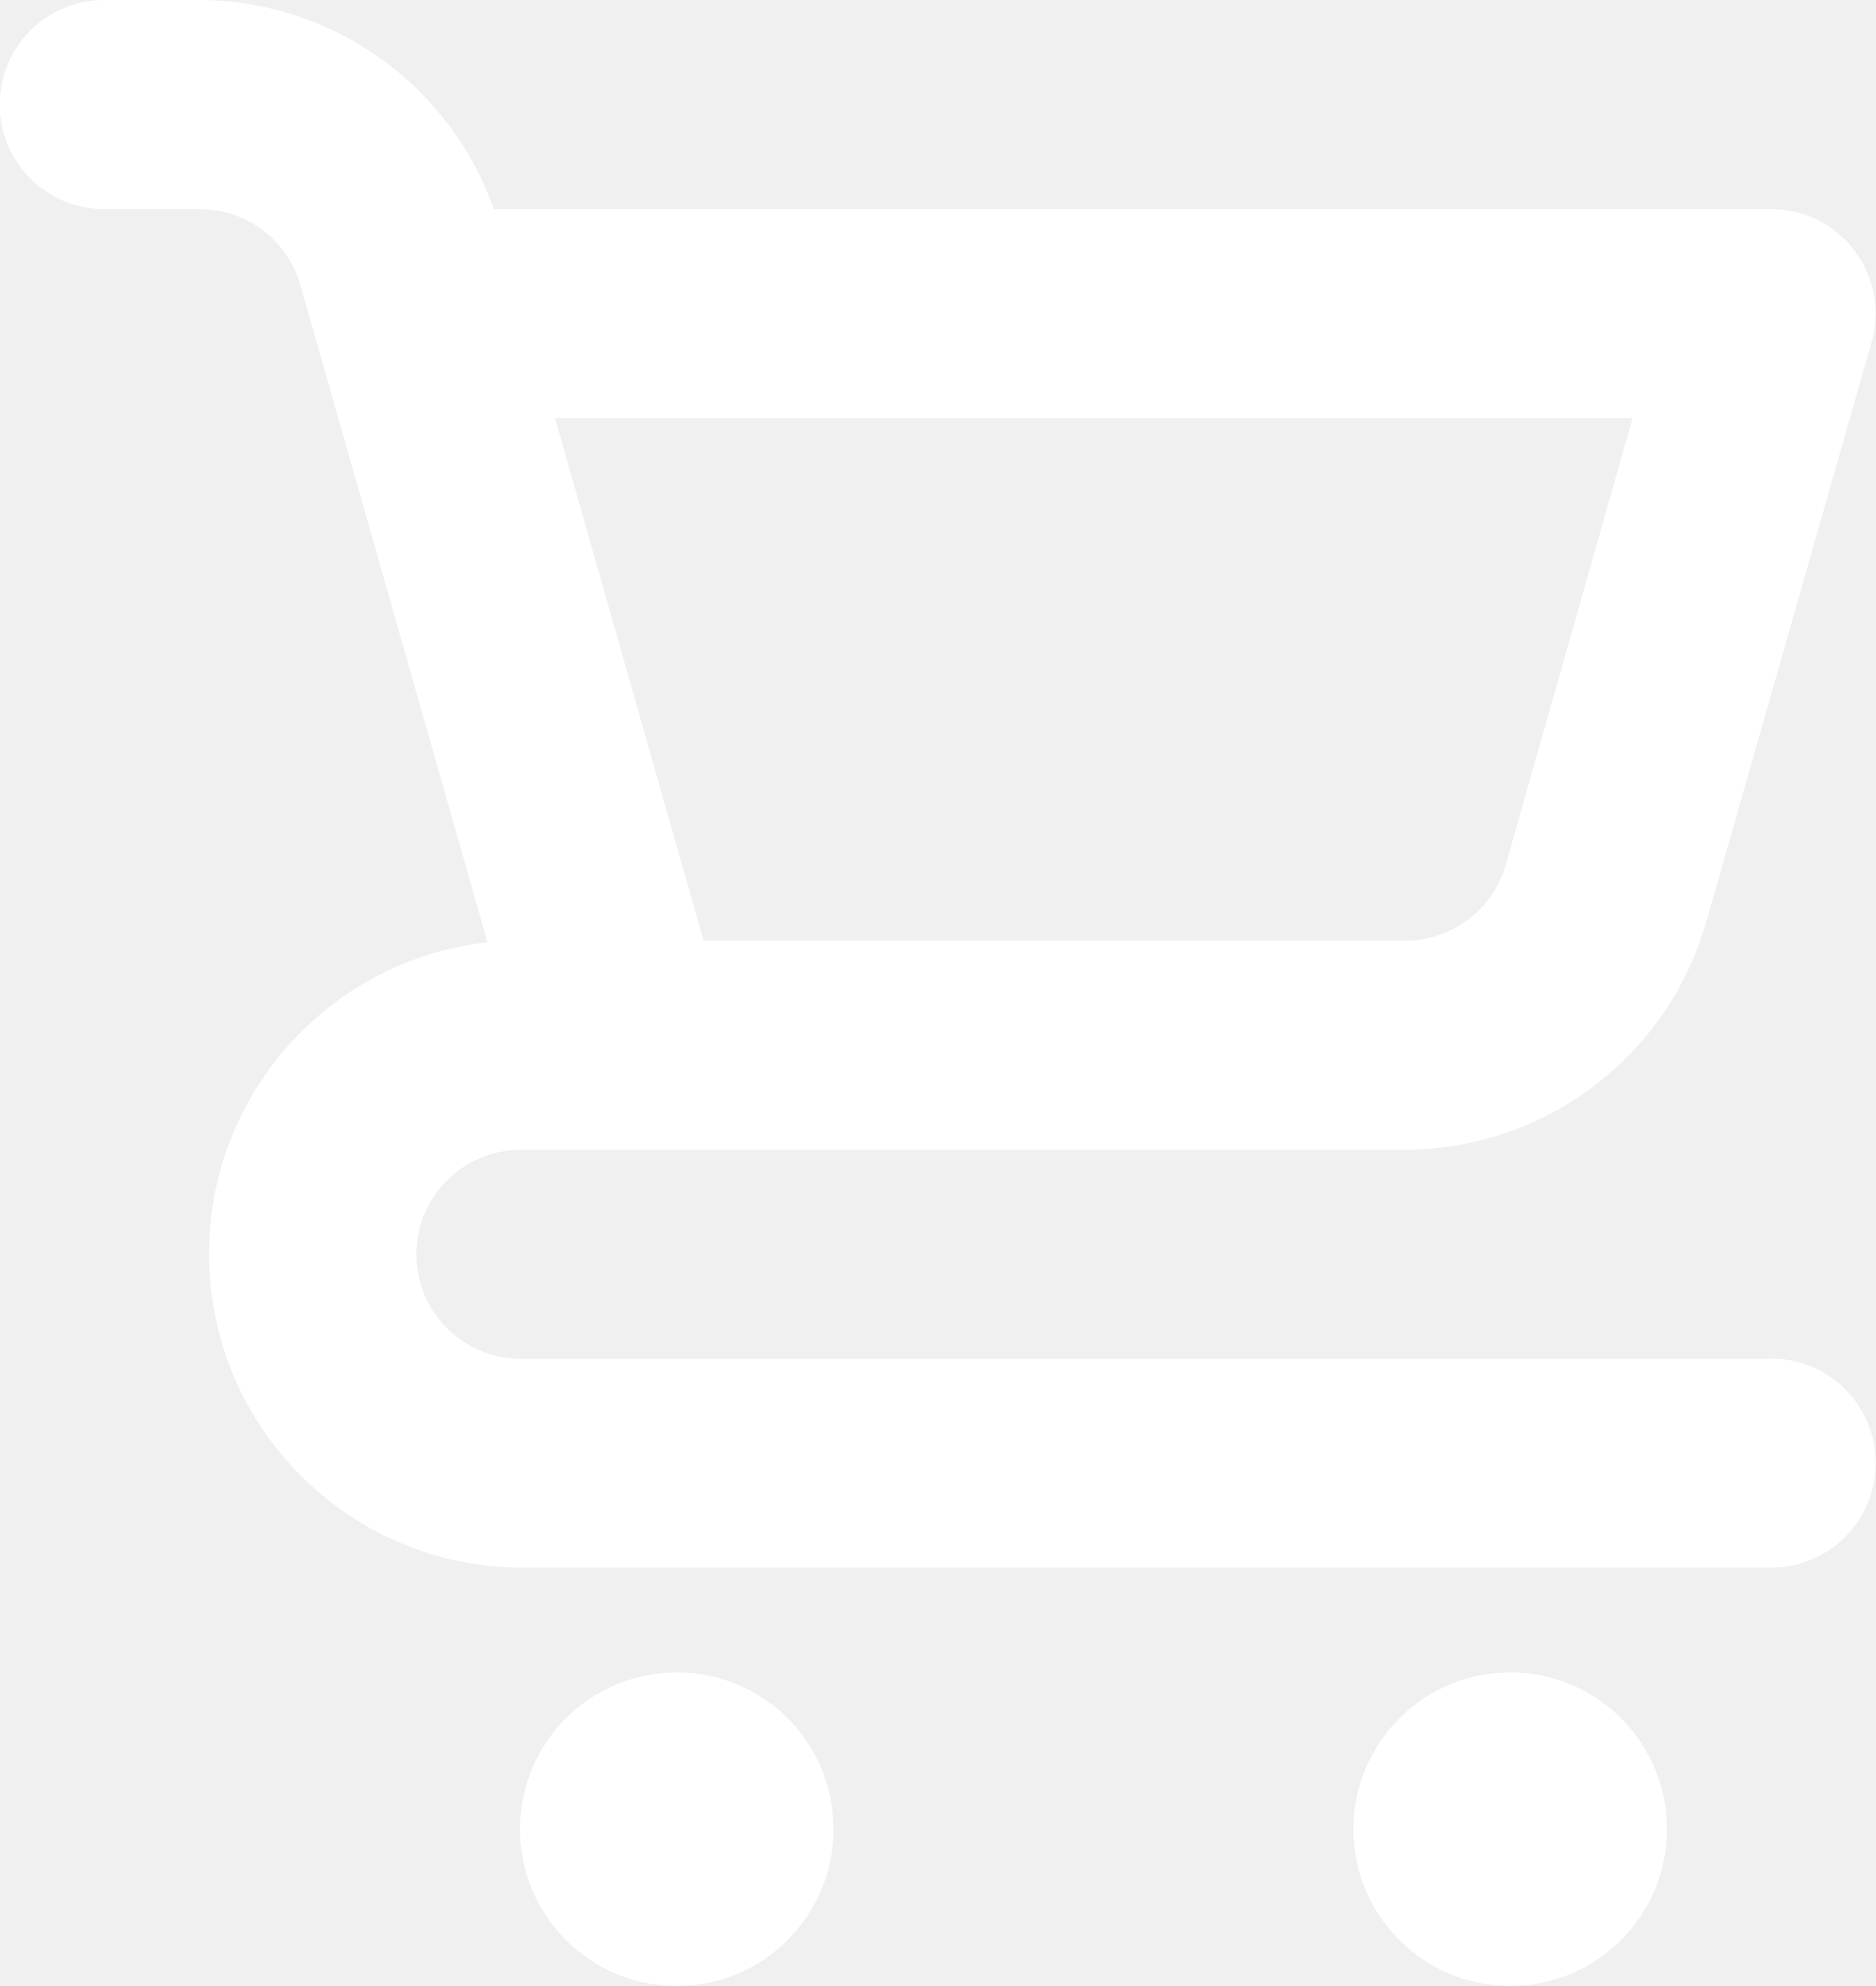
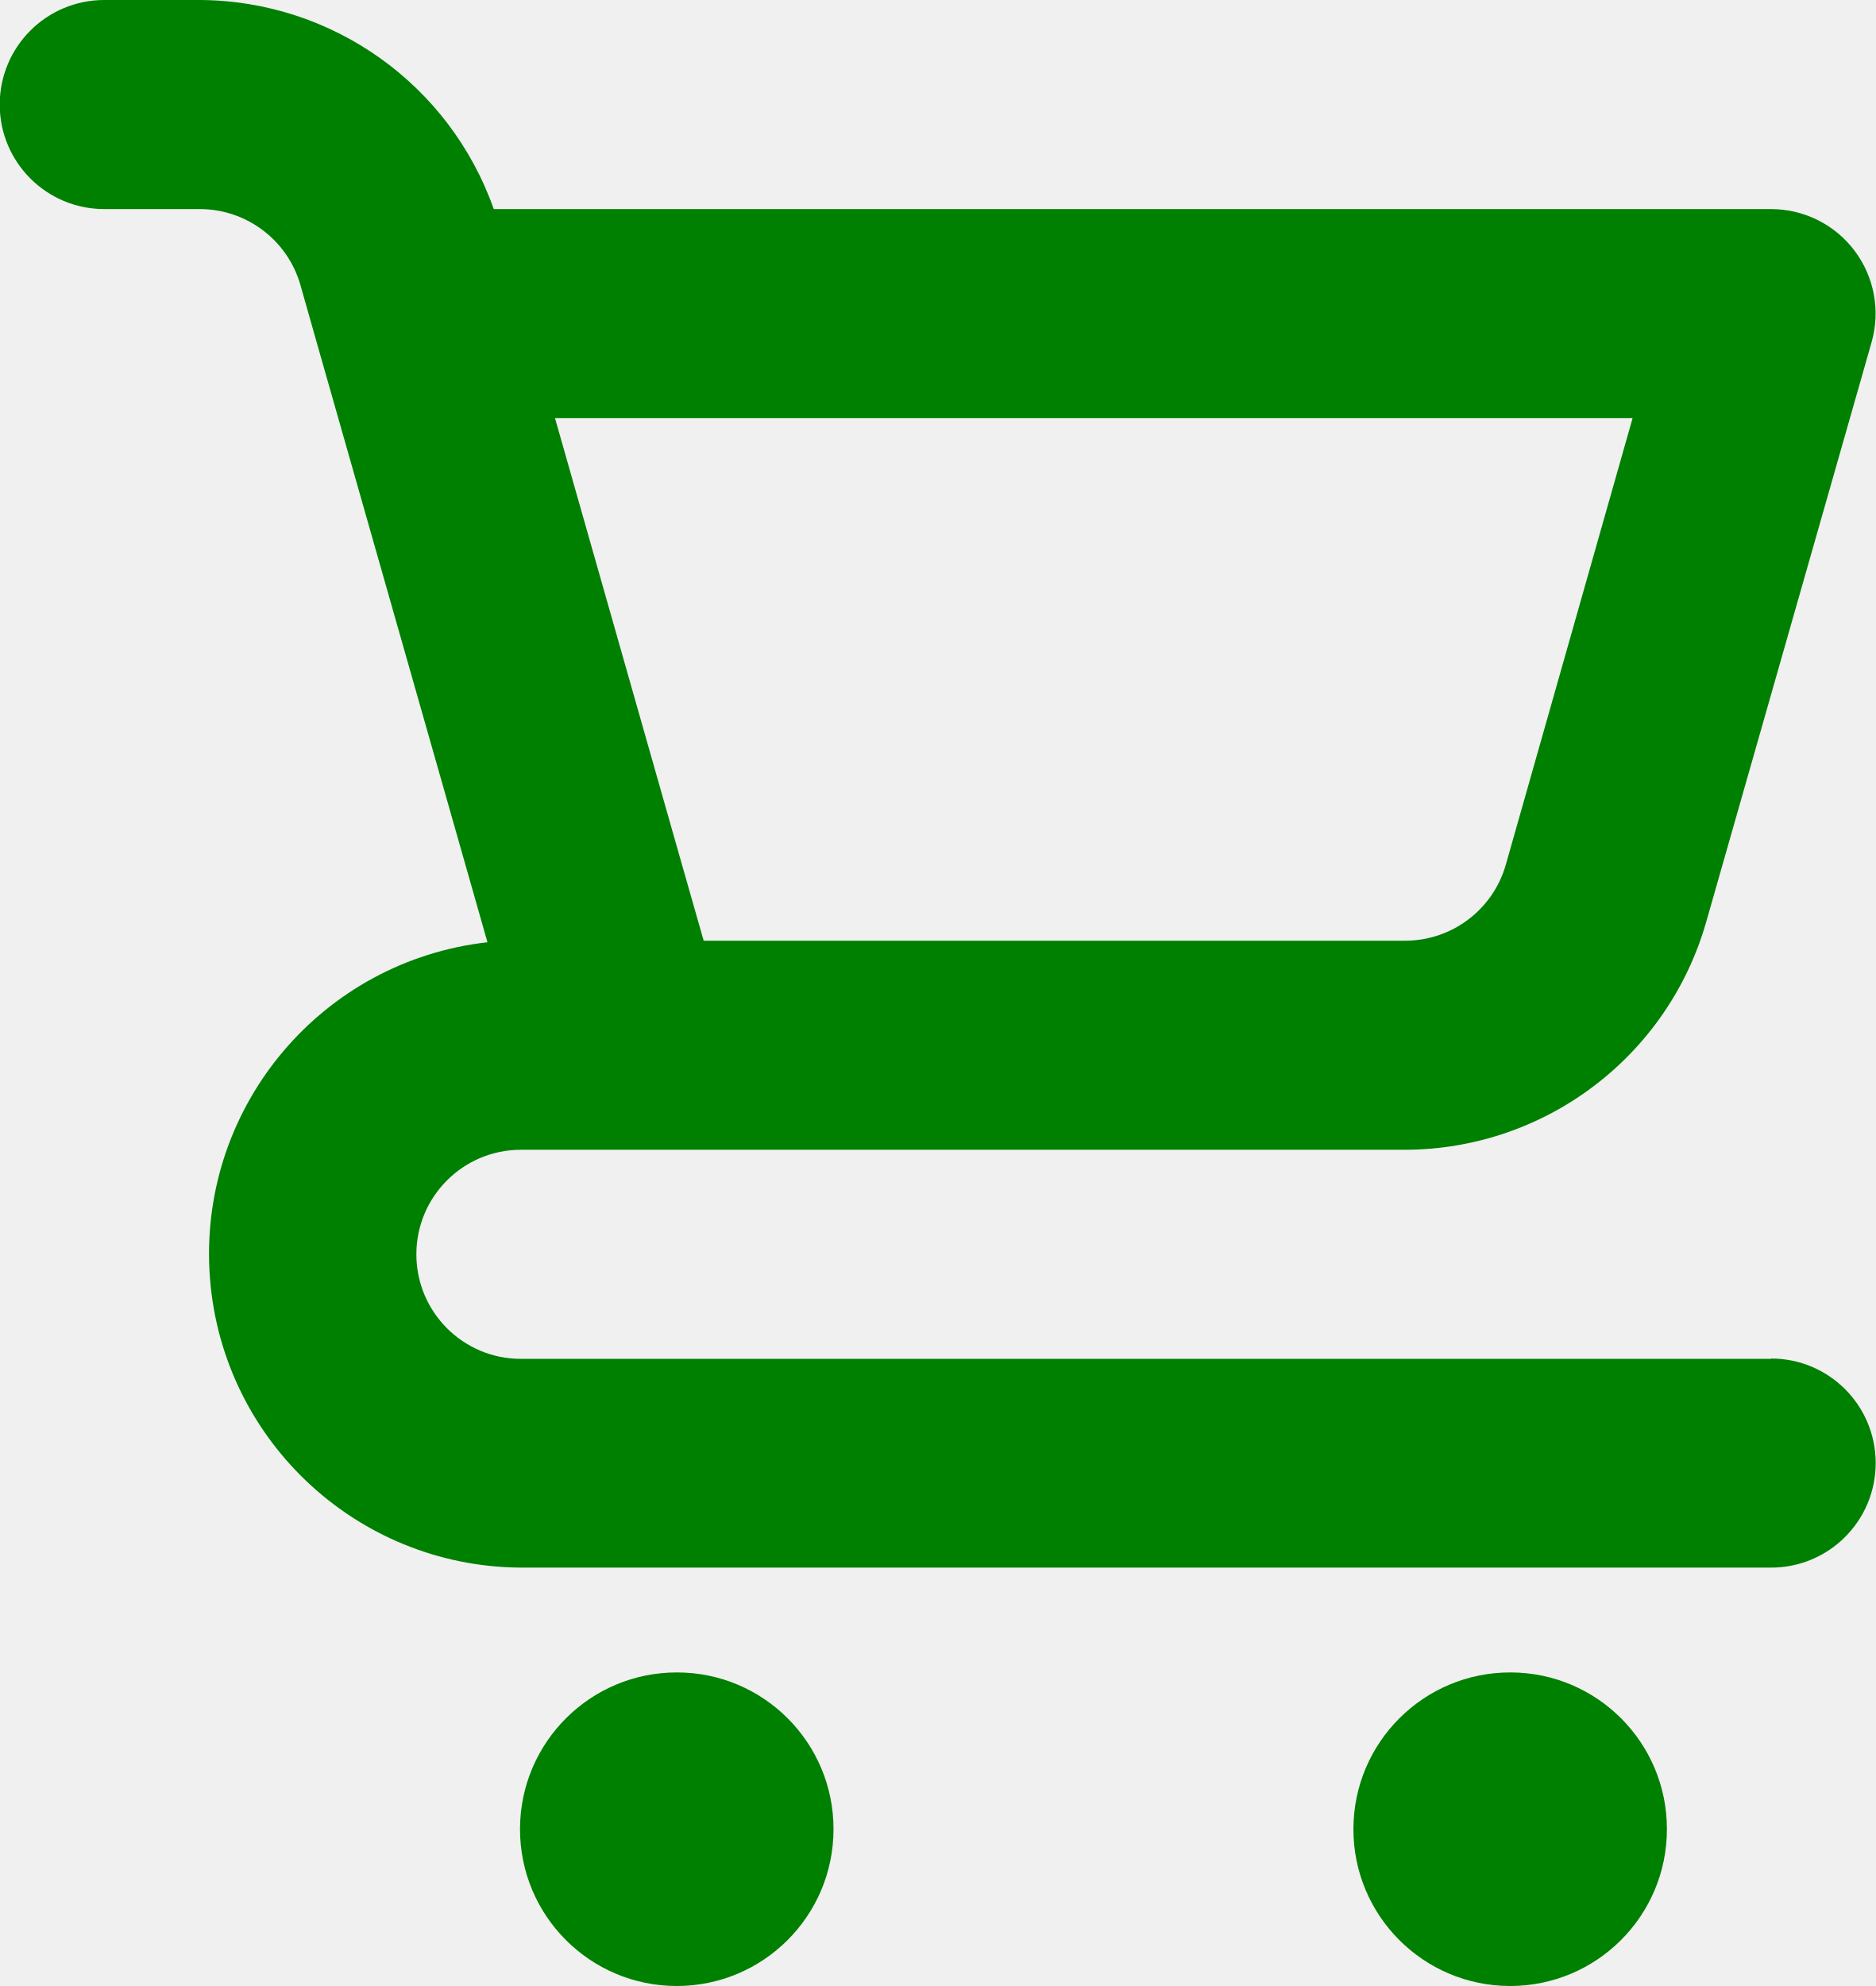
<svg xmlns="http://www.w3.org/2000/svg" width="17" height="18" viewBox="0 0 17 18">
  <defs>
    <style>
                        .a {
-                           fill: #fff;
+                           fill: green;
                        }
+                         
                      </style>
  </defs>
  <path class="a" d="M8.139,18.158a1.421,1.421,0,1,0,1.417,1.421A1.419,1.419,0,0,0,8.139,18.158Zm9.917-2.842H6.722a.947.947,0,0,1,0-1.895h8.019a2.847,2.847,0,0,0,2.725-2.061l1.5-5.257a.947.947,0,0,0-.908-1.208H6.476A2.84,2.84,0,0,0,3.815,3h-.87a.947.947,0,0,0,0,1.895h.87a.949.949,0,0,1,.908.687L4.87,6.1v0l1.549,5.44a2.843,2.843,0,0,0,.3,5.668H18.056a.947.947,0,0,0,0-1.895ZM16.8,6.789,15.65,10.839a.949.949,0,0,1-.908.687H8.379l-.241-.845L7.031,6.789ZM15.694,18.158a1.421,1.421,0,1,0,1.417,1.421A1.419,1.419,0,0,0,15.694,18.158Z" transform="translate(-2 -3)" />
</svg>
